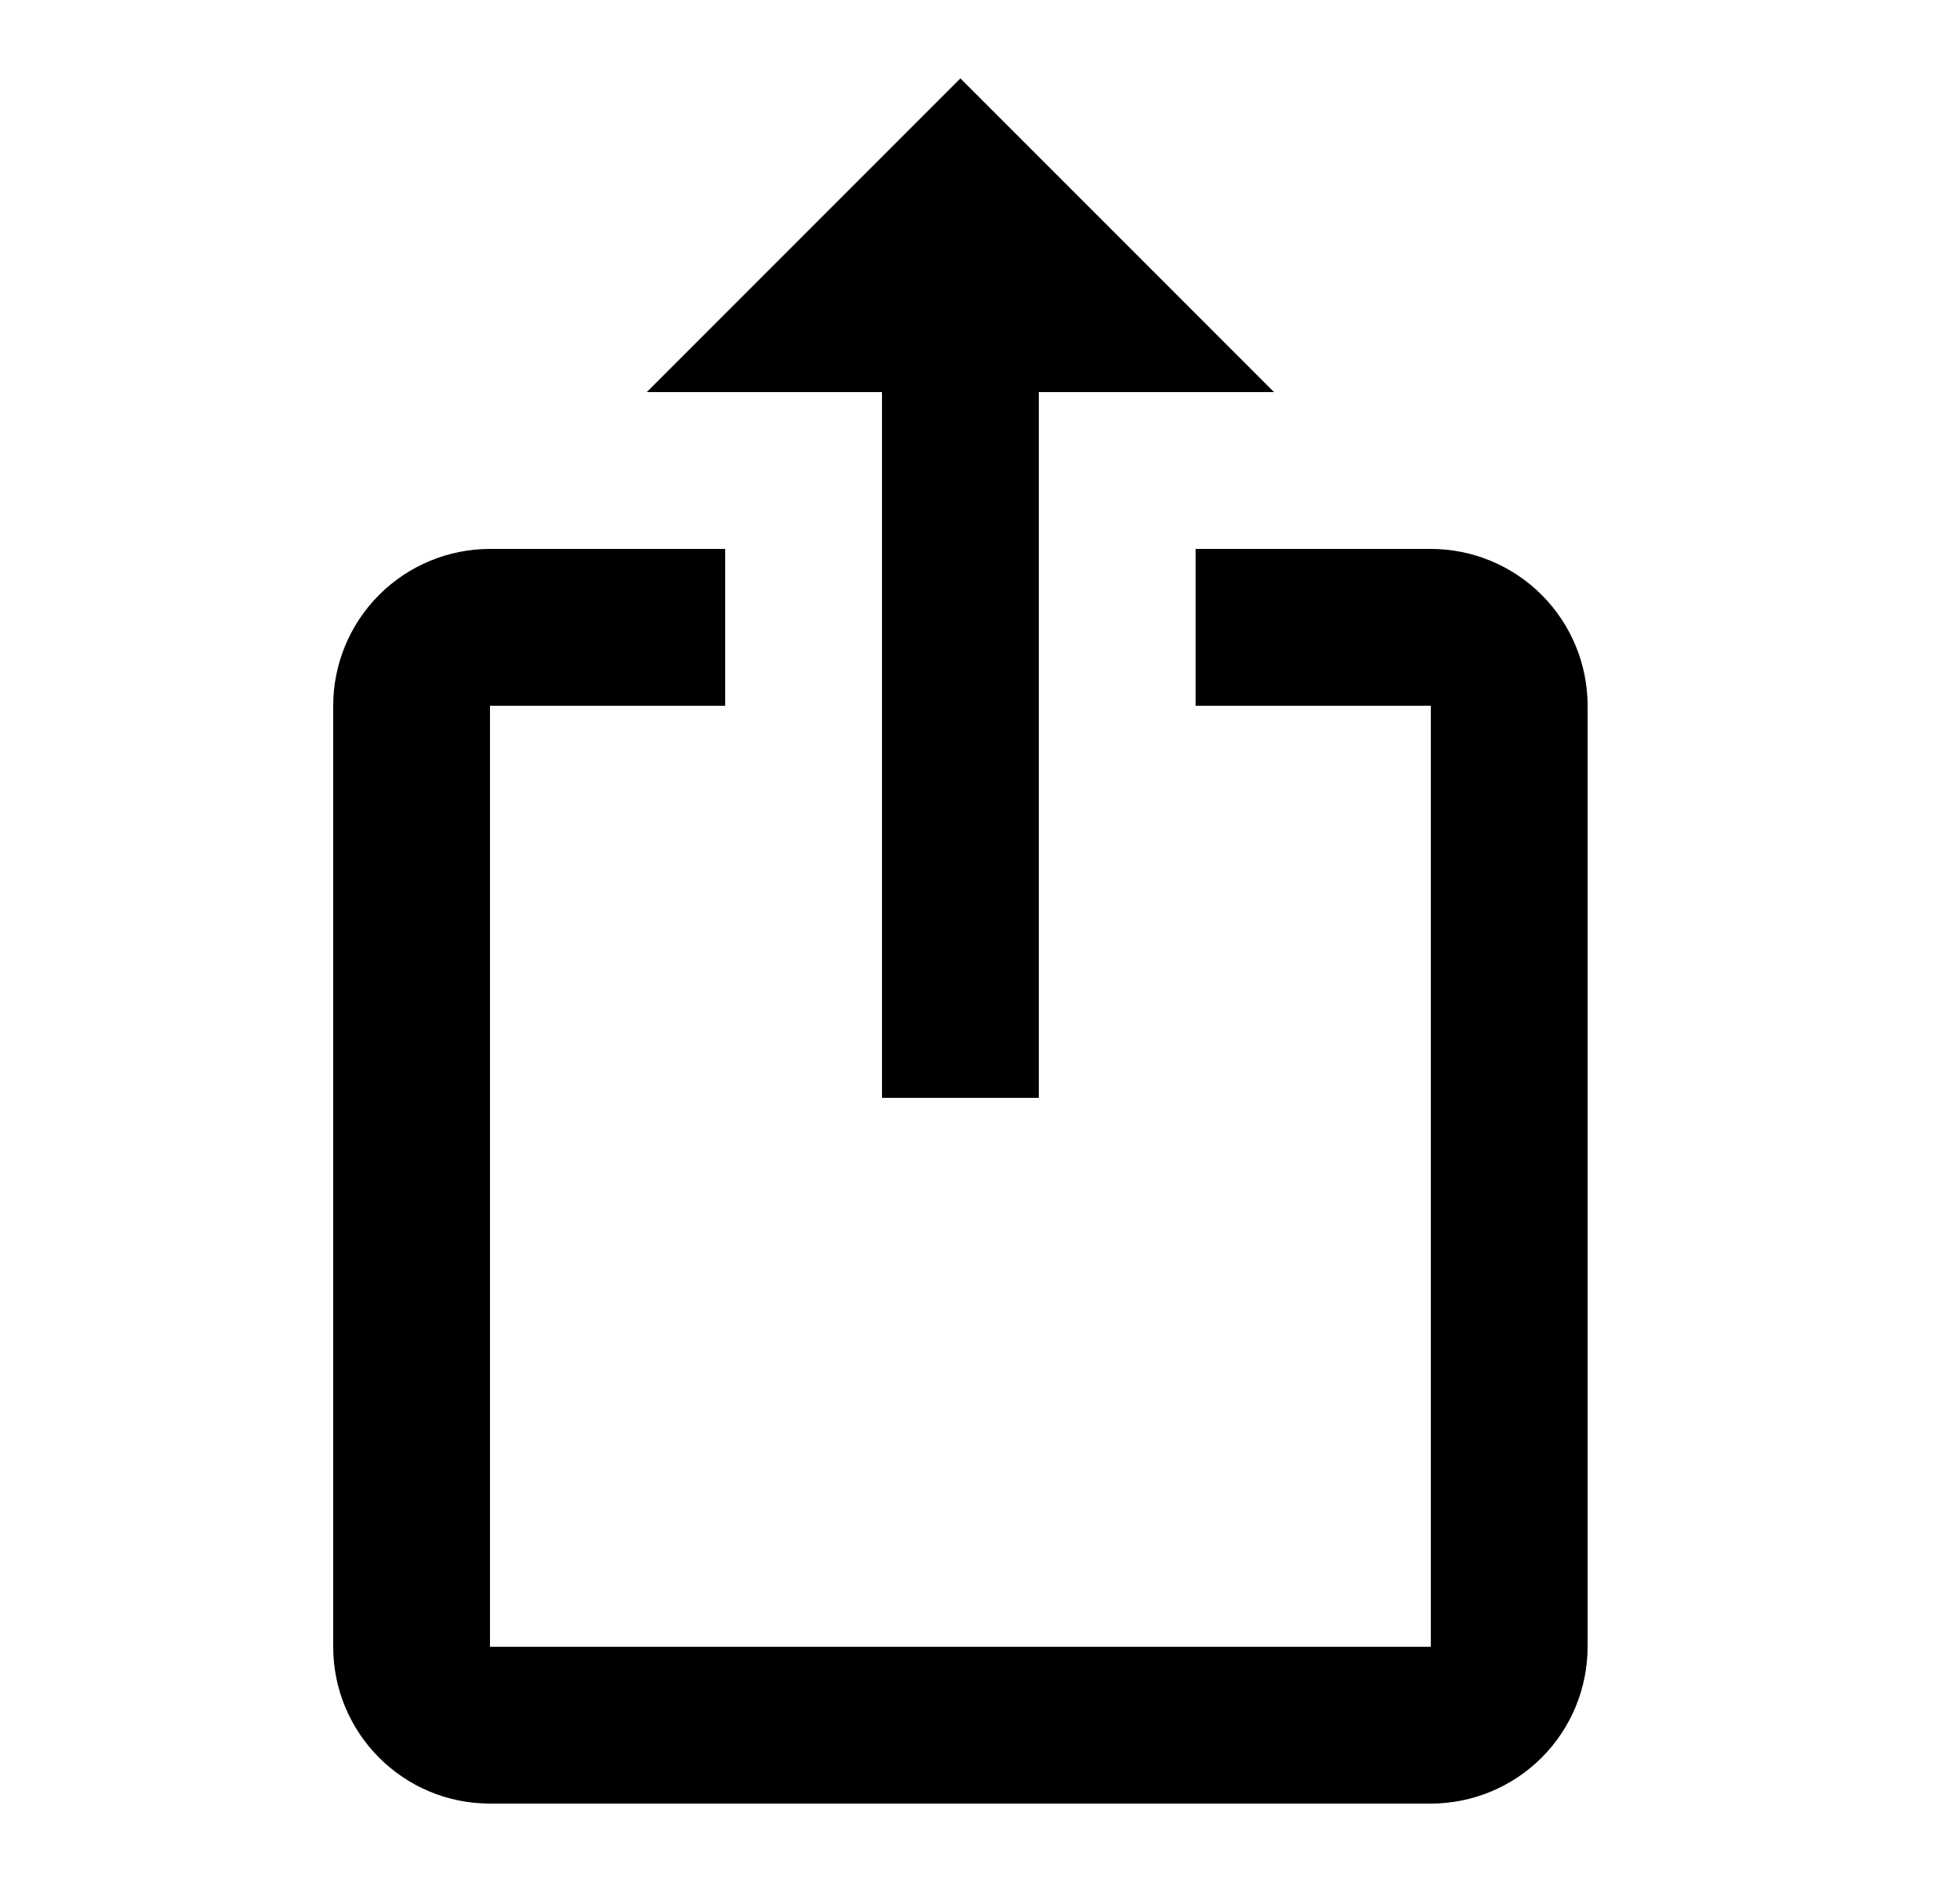
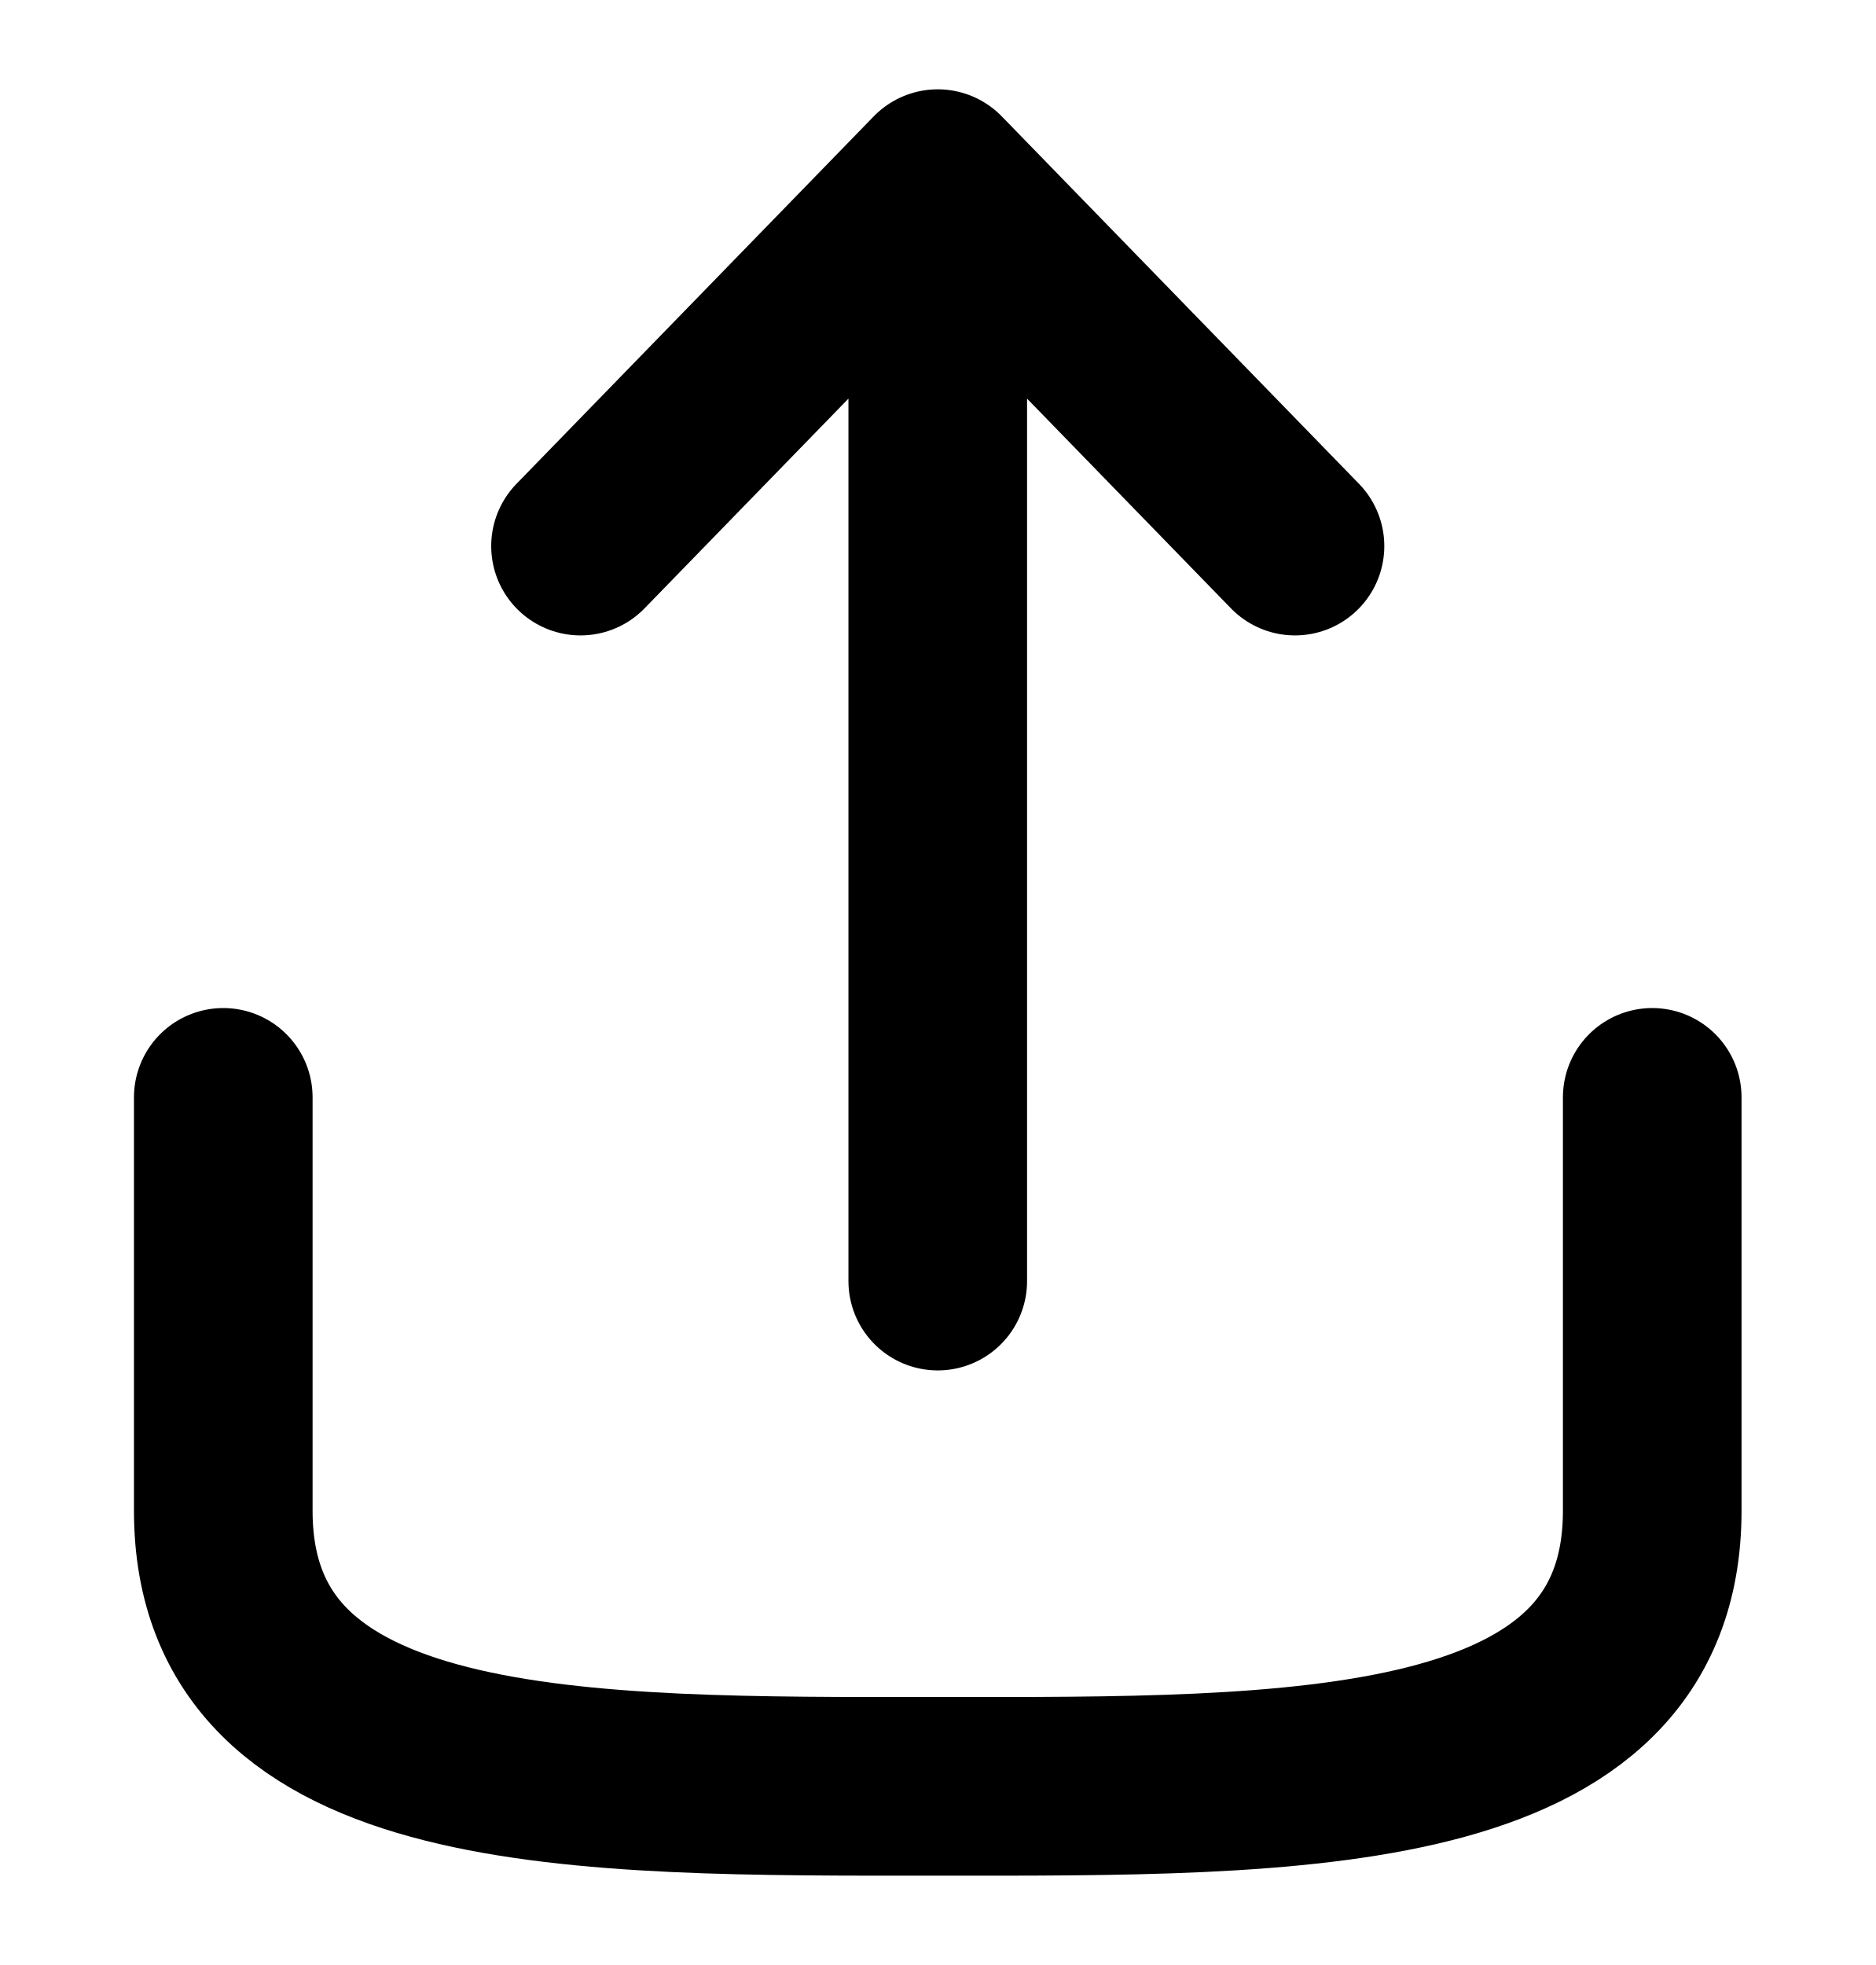
- <svg xmlns="http://www.w3.org/2000/svg" width="25" height="24" viewBox="0 0 25 24" fill="none">
-   <path d="M12.25 1L8.25 5H11.25V14H13.25V5H16.25M18.25 23H6.25C5.14 23 4.25 22.1 4.25 21V9C4.25 8.47 4.461 7.961 4.836 7.586C5.211 7.211 5.72 7 6.25 7H9.25V9H6.25V21H18.25V9H15.25V7H18.25C18.78 7 19.289 7.211 19.664 7.586C20.039 7.961 20.25 8.47 20.25 9V21C20.25 21.53 20.039 22.039 19.664 22.414C19.289 22.789 18.78 23 18.25 23Z" fill="black" />
+ <svg xmlns="http://www.w3.org/2000/svg" width="21" height="22" viewBox="0 0 21 22" fill="none">
+   <path d="M18.5 12.286V16.914C18.5 20.059 14.5 20 10.5 20C6.5 20 2.5 20.059 2.5 16.914V12.286M10.5 2V14.343M10.5 2L14.5 6.114M10.5 2L6.5 6.114" stroke="black" stroke-width="2" stroke-linecap="round" stroke-linejoin="round" />
</svg>
